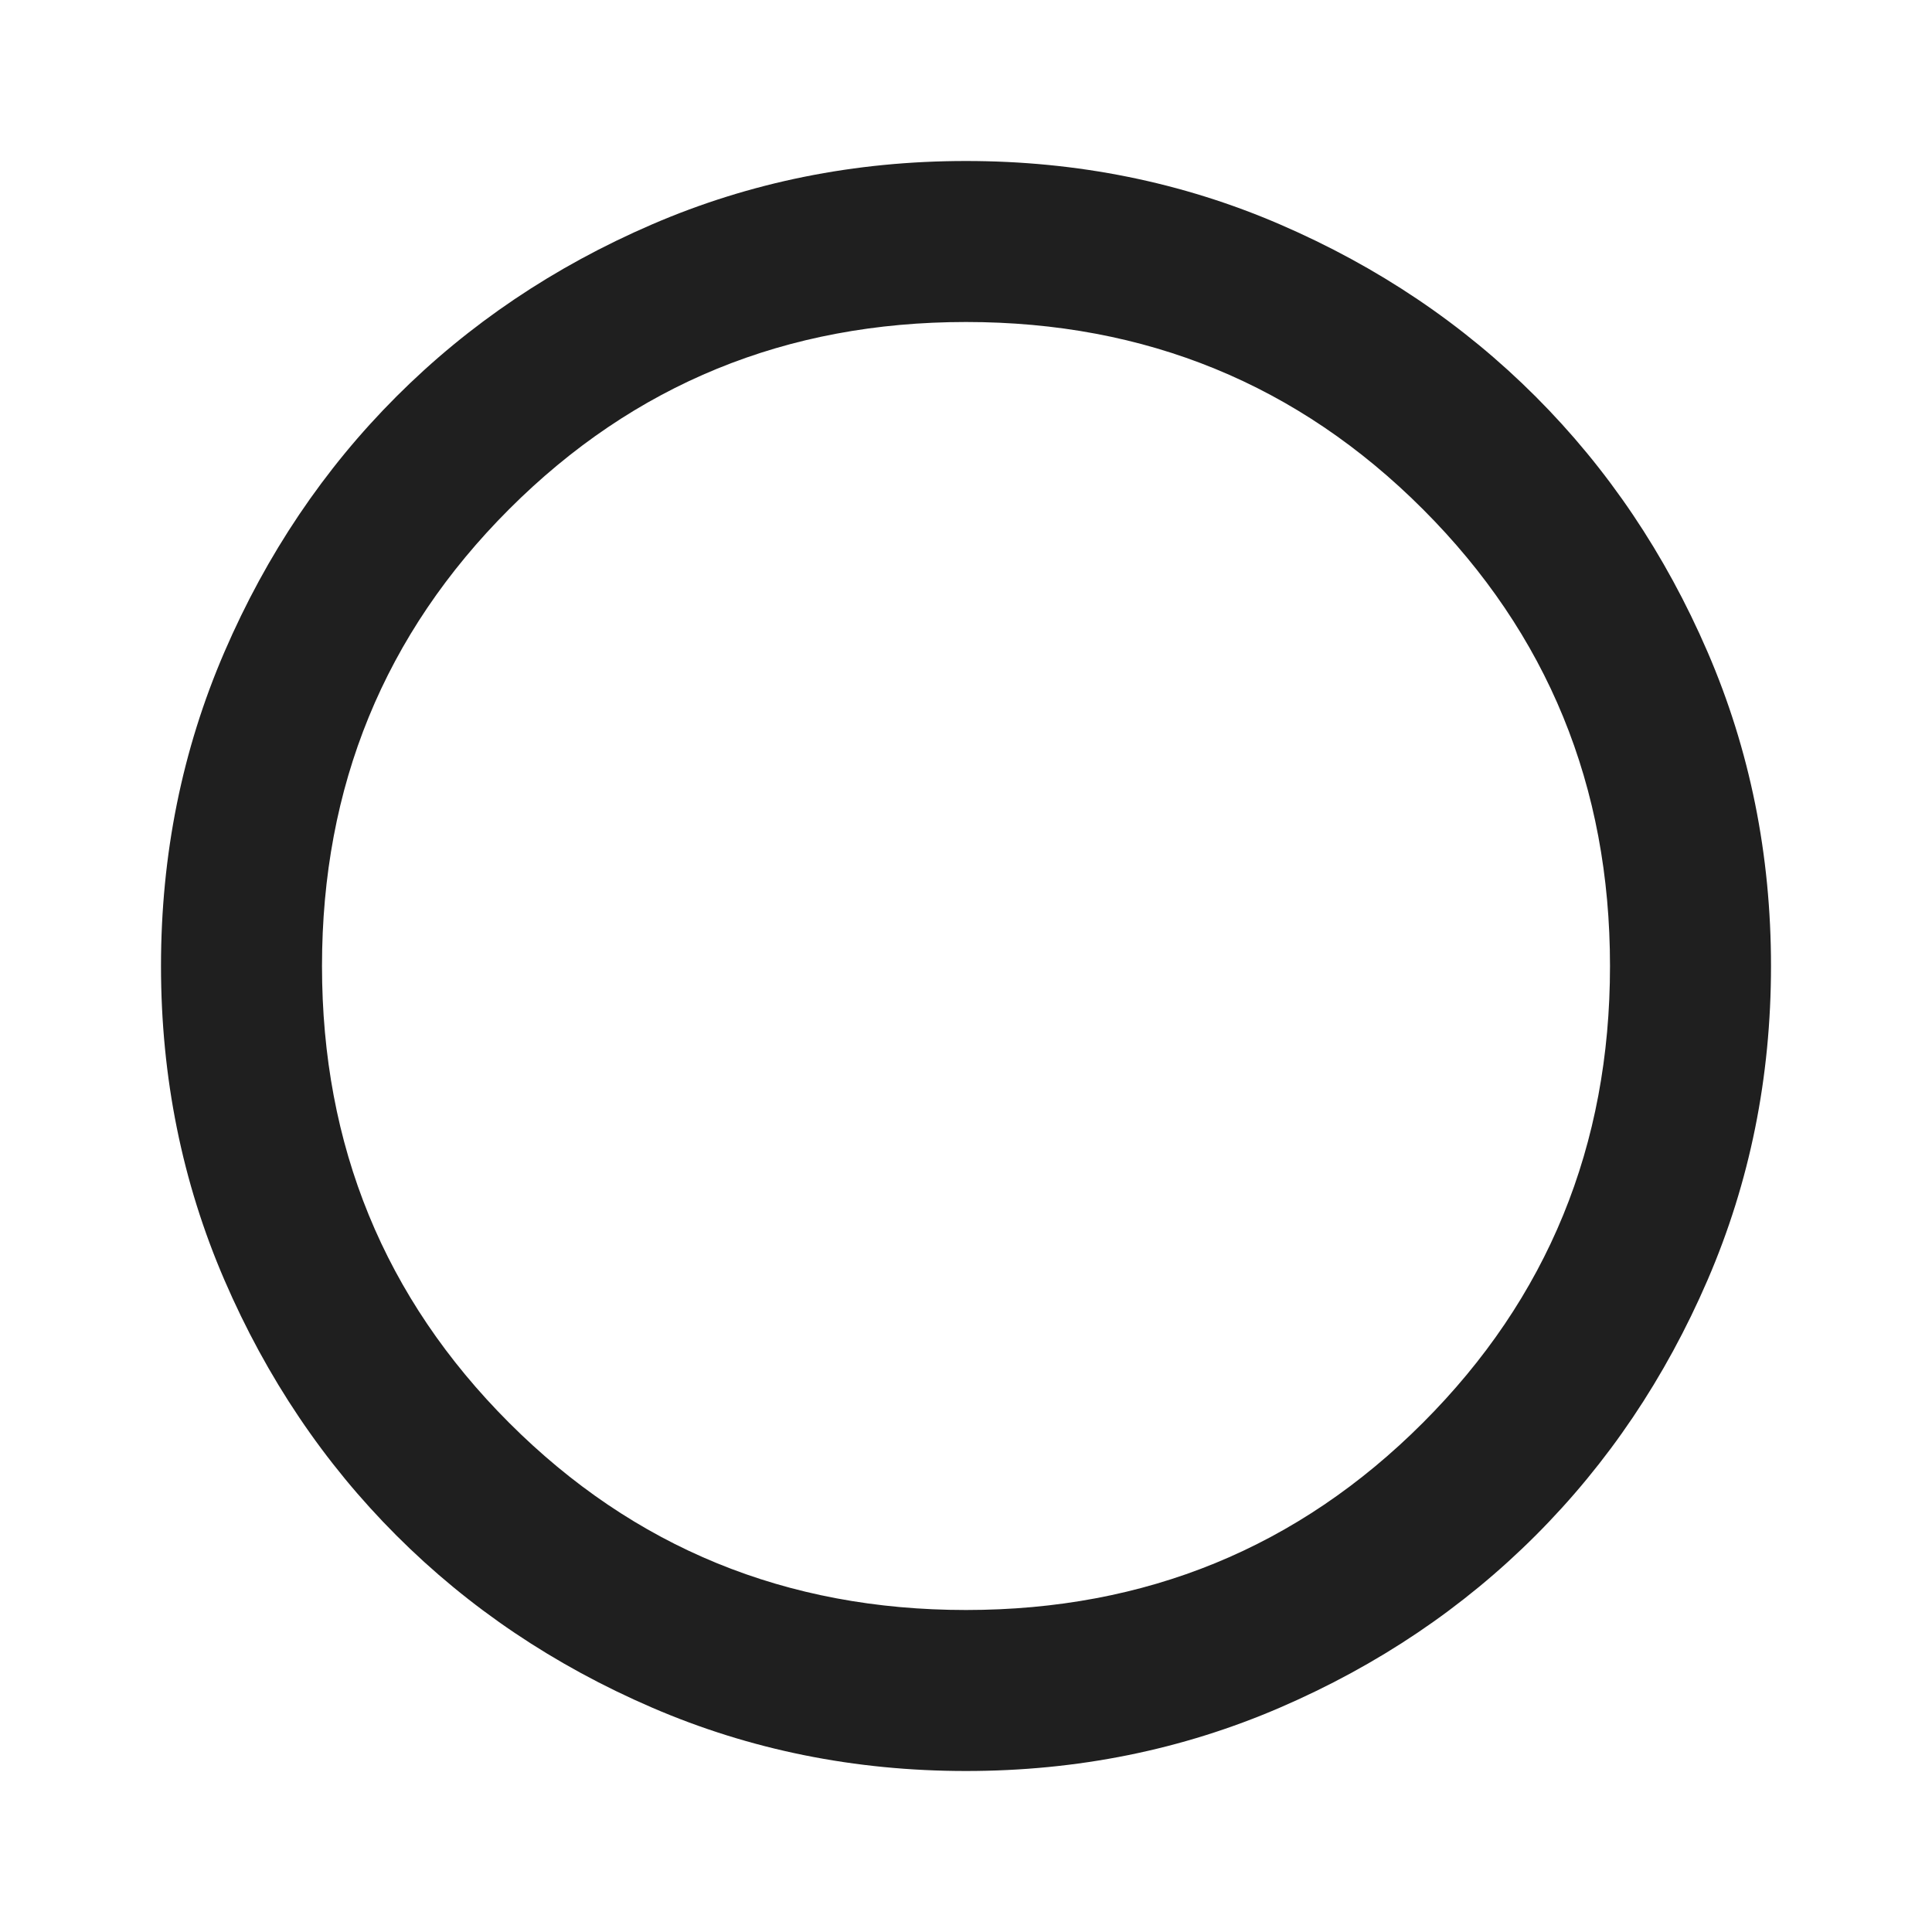
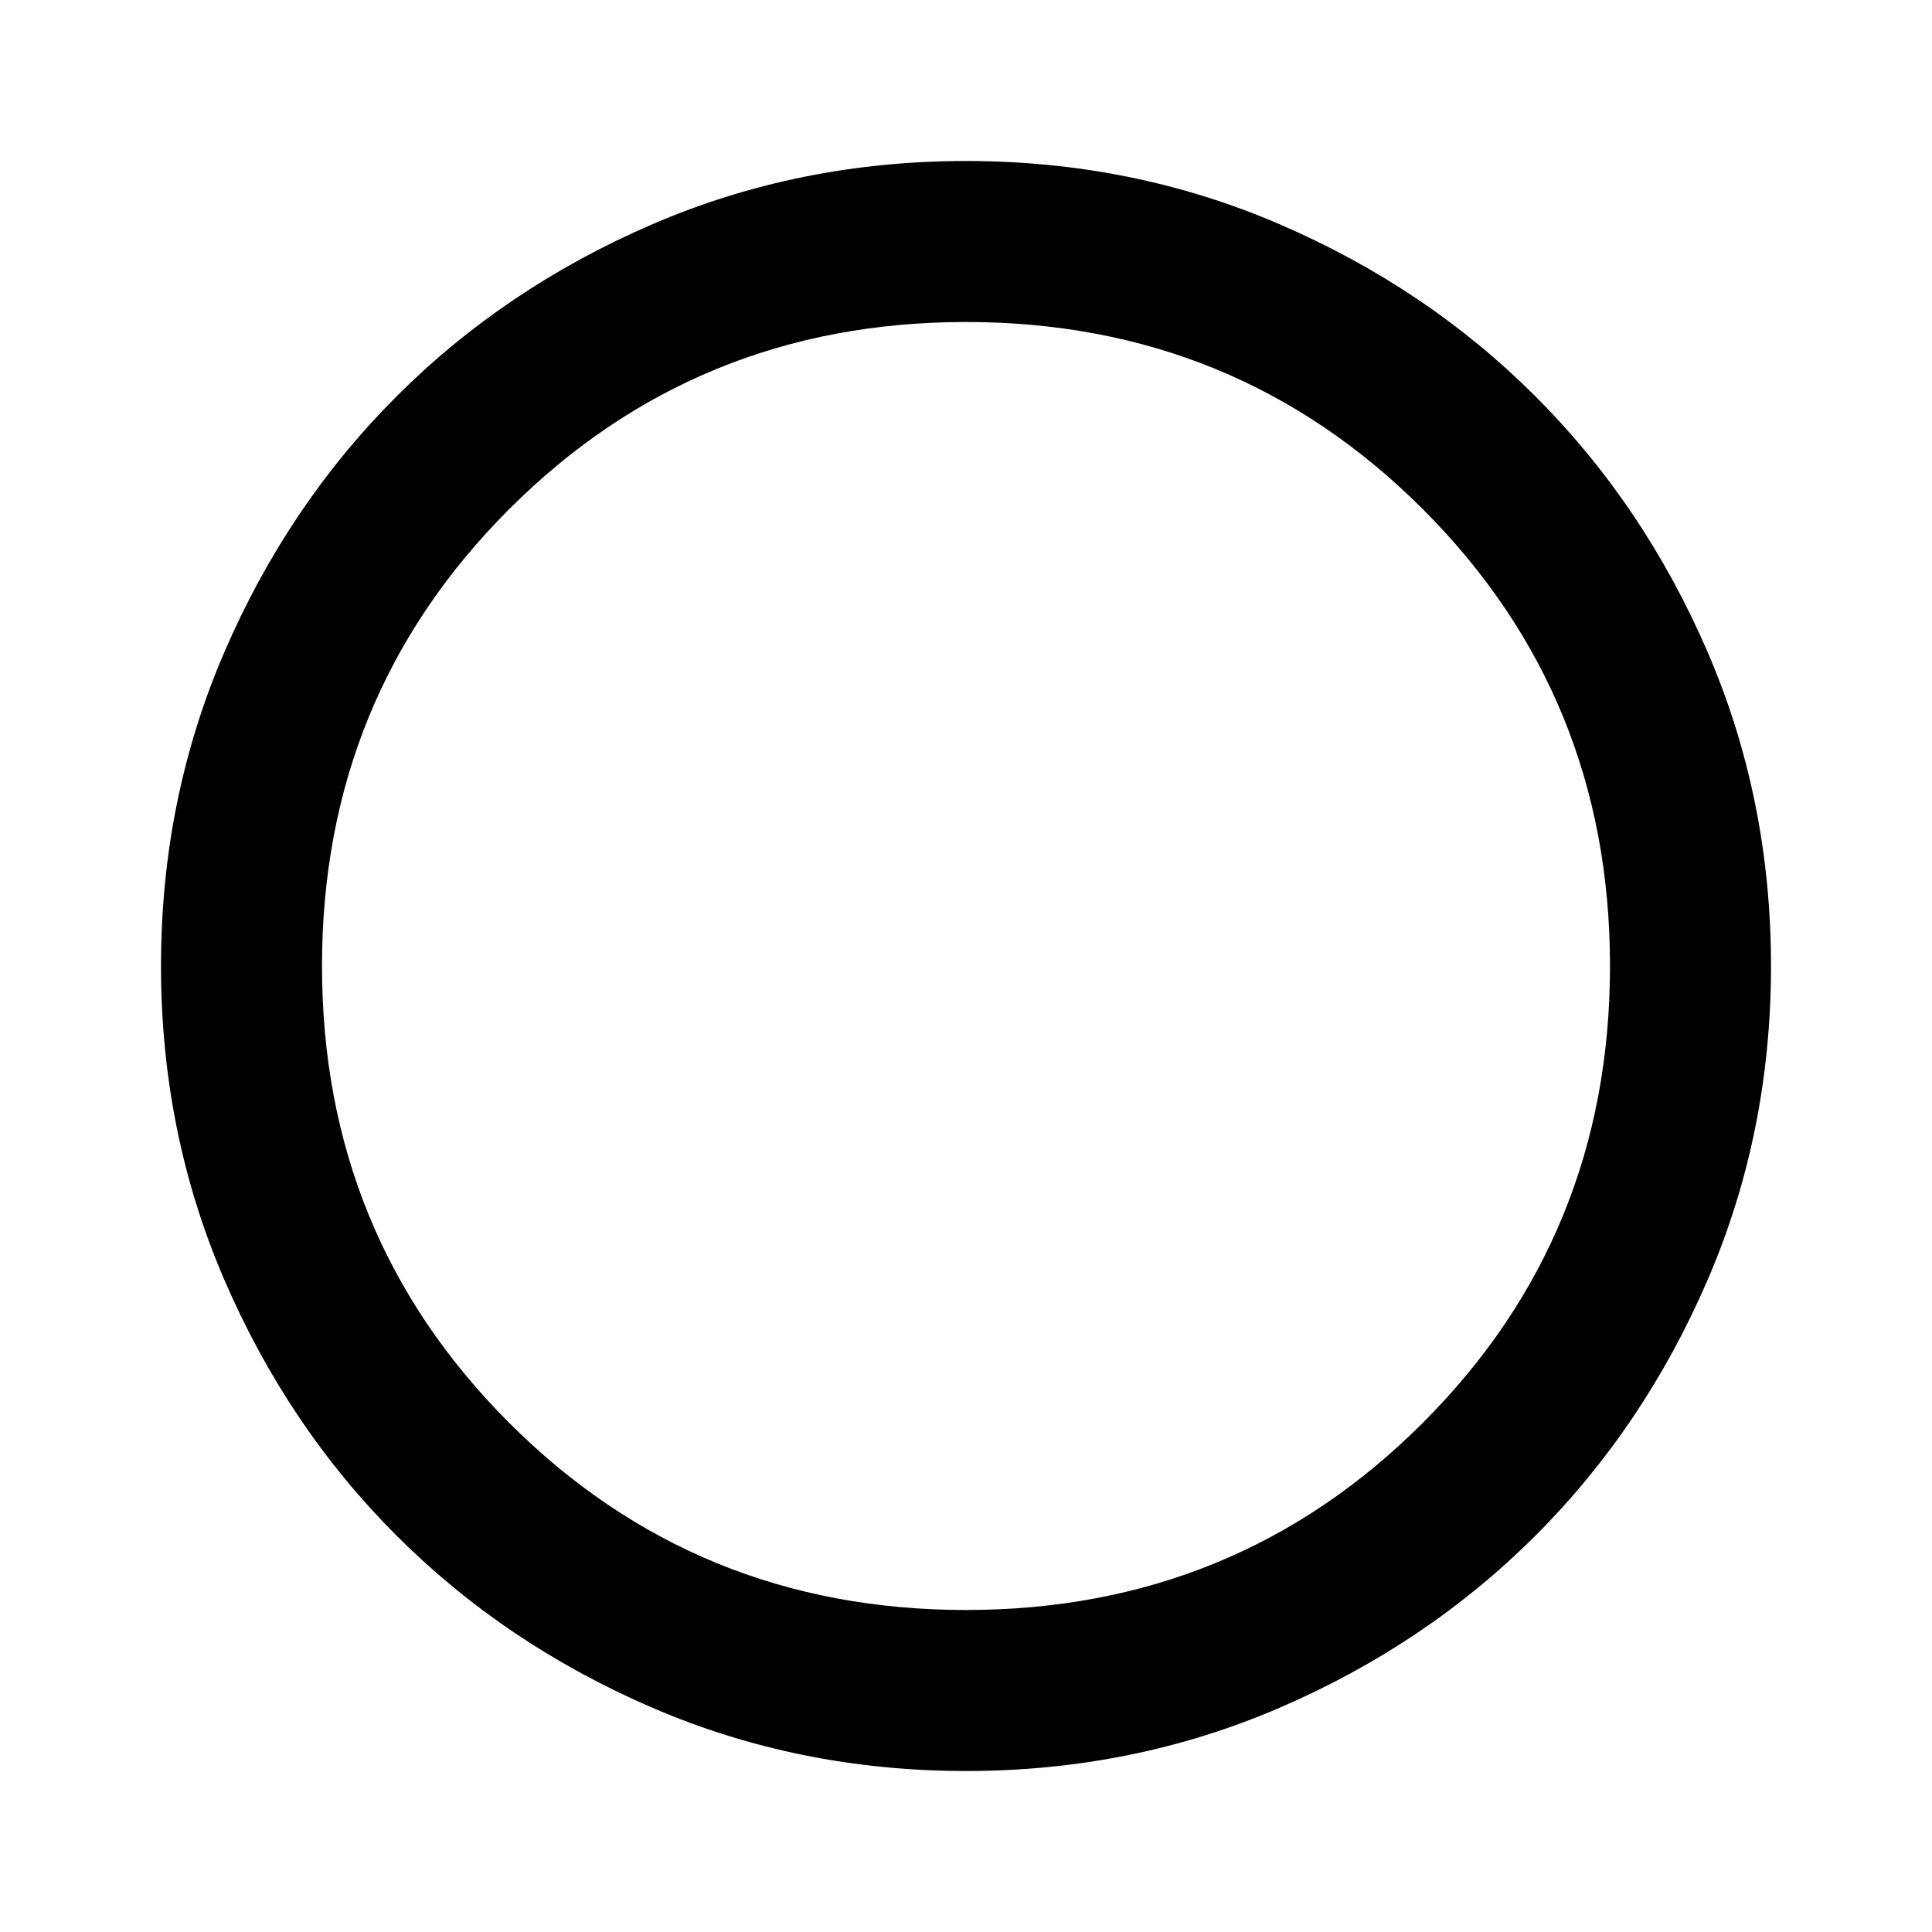
- <svg xmlns="http://www.w3.org/2000/svg" height="24px" viewBox="0 -960 960 960" width="24px" fill="#1f1f1f">
+ <svg xmlns="http://www.w3.org/2000/svg" height="24px" viewBox="0 -960 960 960" width="24px" fill="#000000">
  <path d="M480-80q-83 0-156-31.5T197-197q-54-54-85.5-127T80-480q0-83 31.5-156T197-763q54-54 127-85.5T480-880q83 0 156 31.5T763-763q54 54 85.5 127T880-480q0 83-31.5 156T763-197q-54 54-127 85.5T480-80Zm0-80q134 0 227-93t93-227q0-134-93-227t-227-93q-134 0-227 93t-93 227q0 134 93 227t227 93Zm0-320Z" />
</svg>
